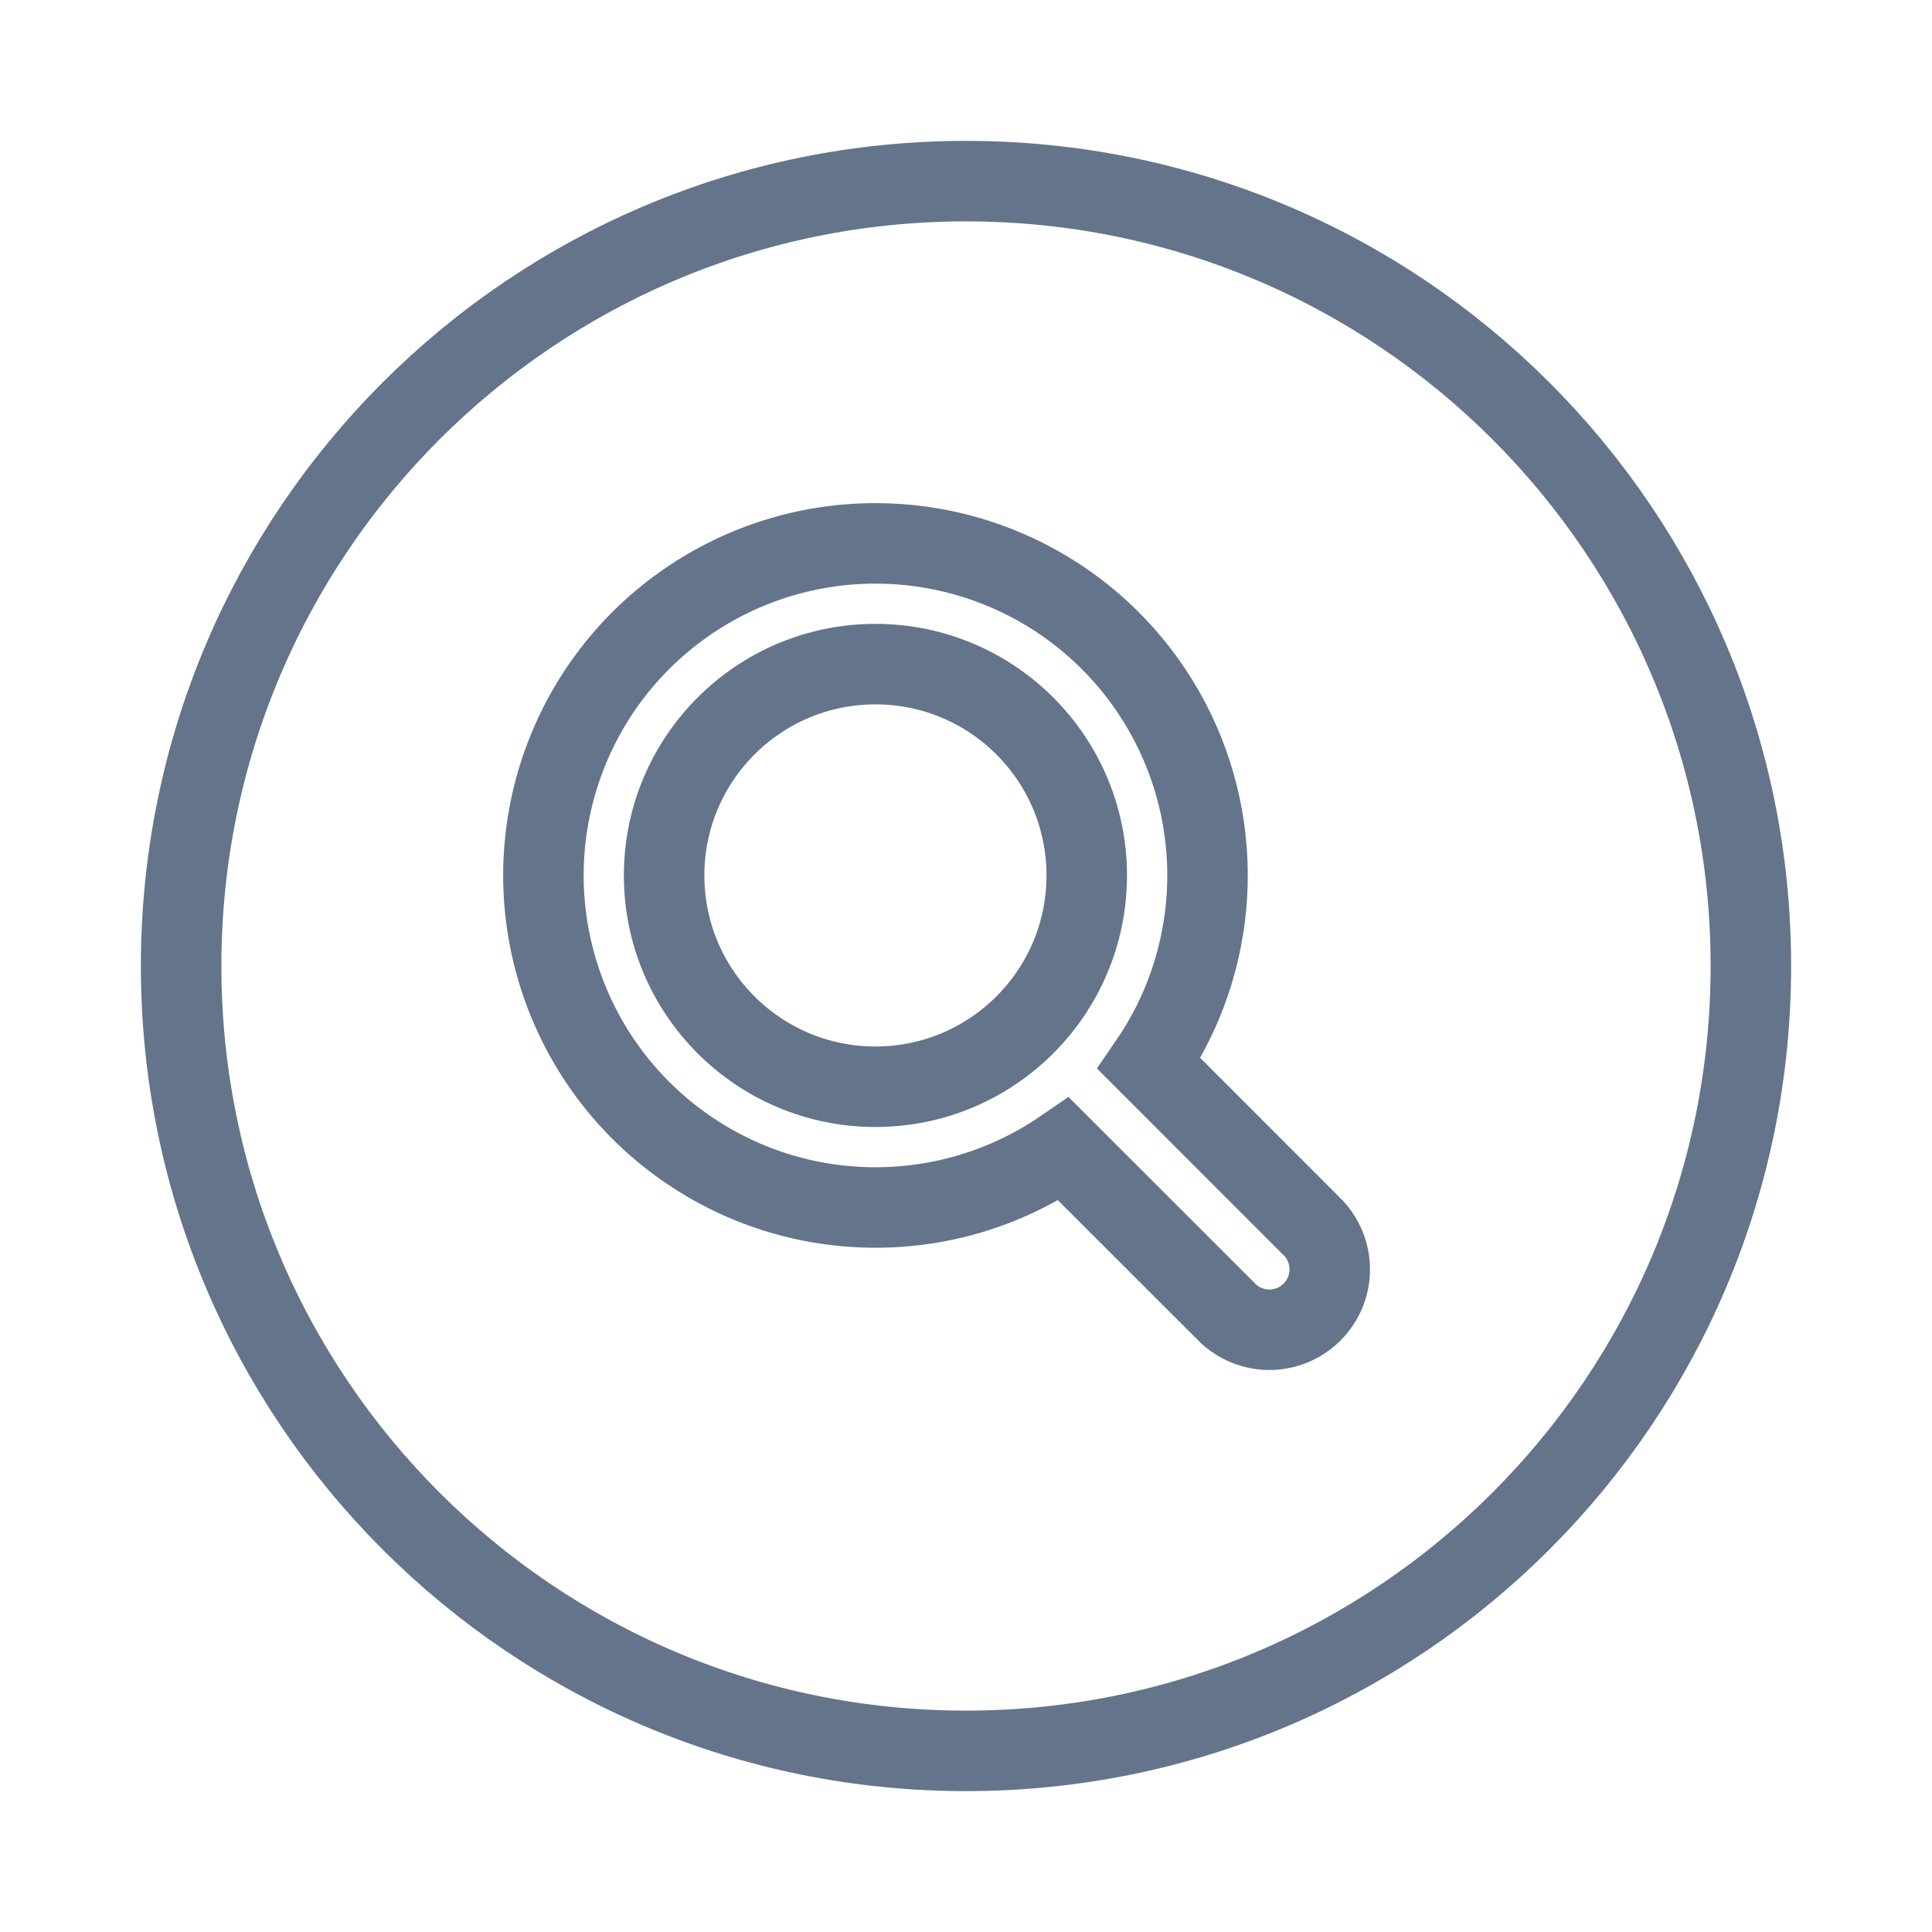
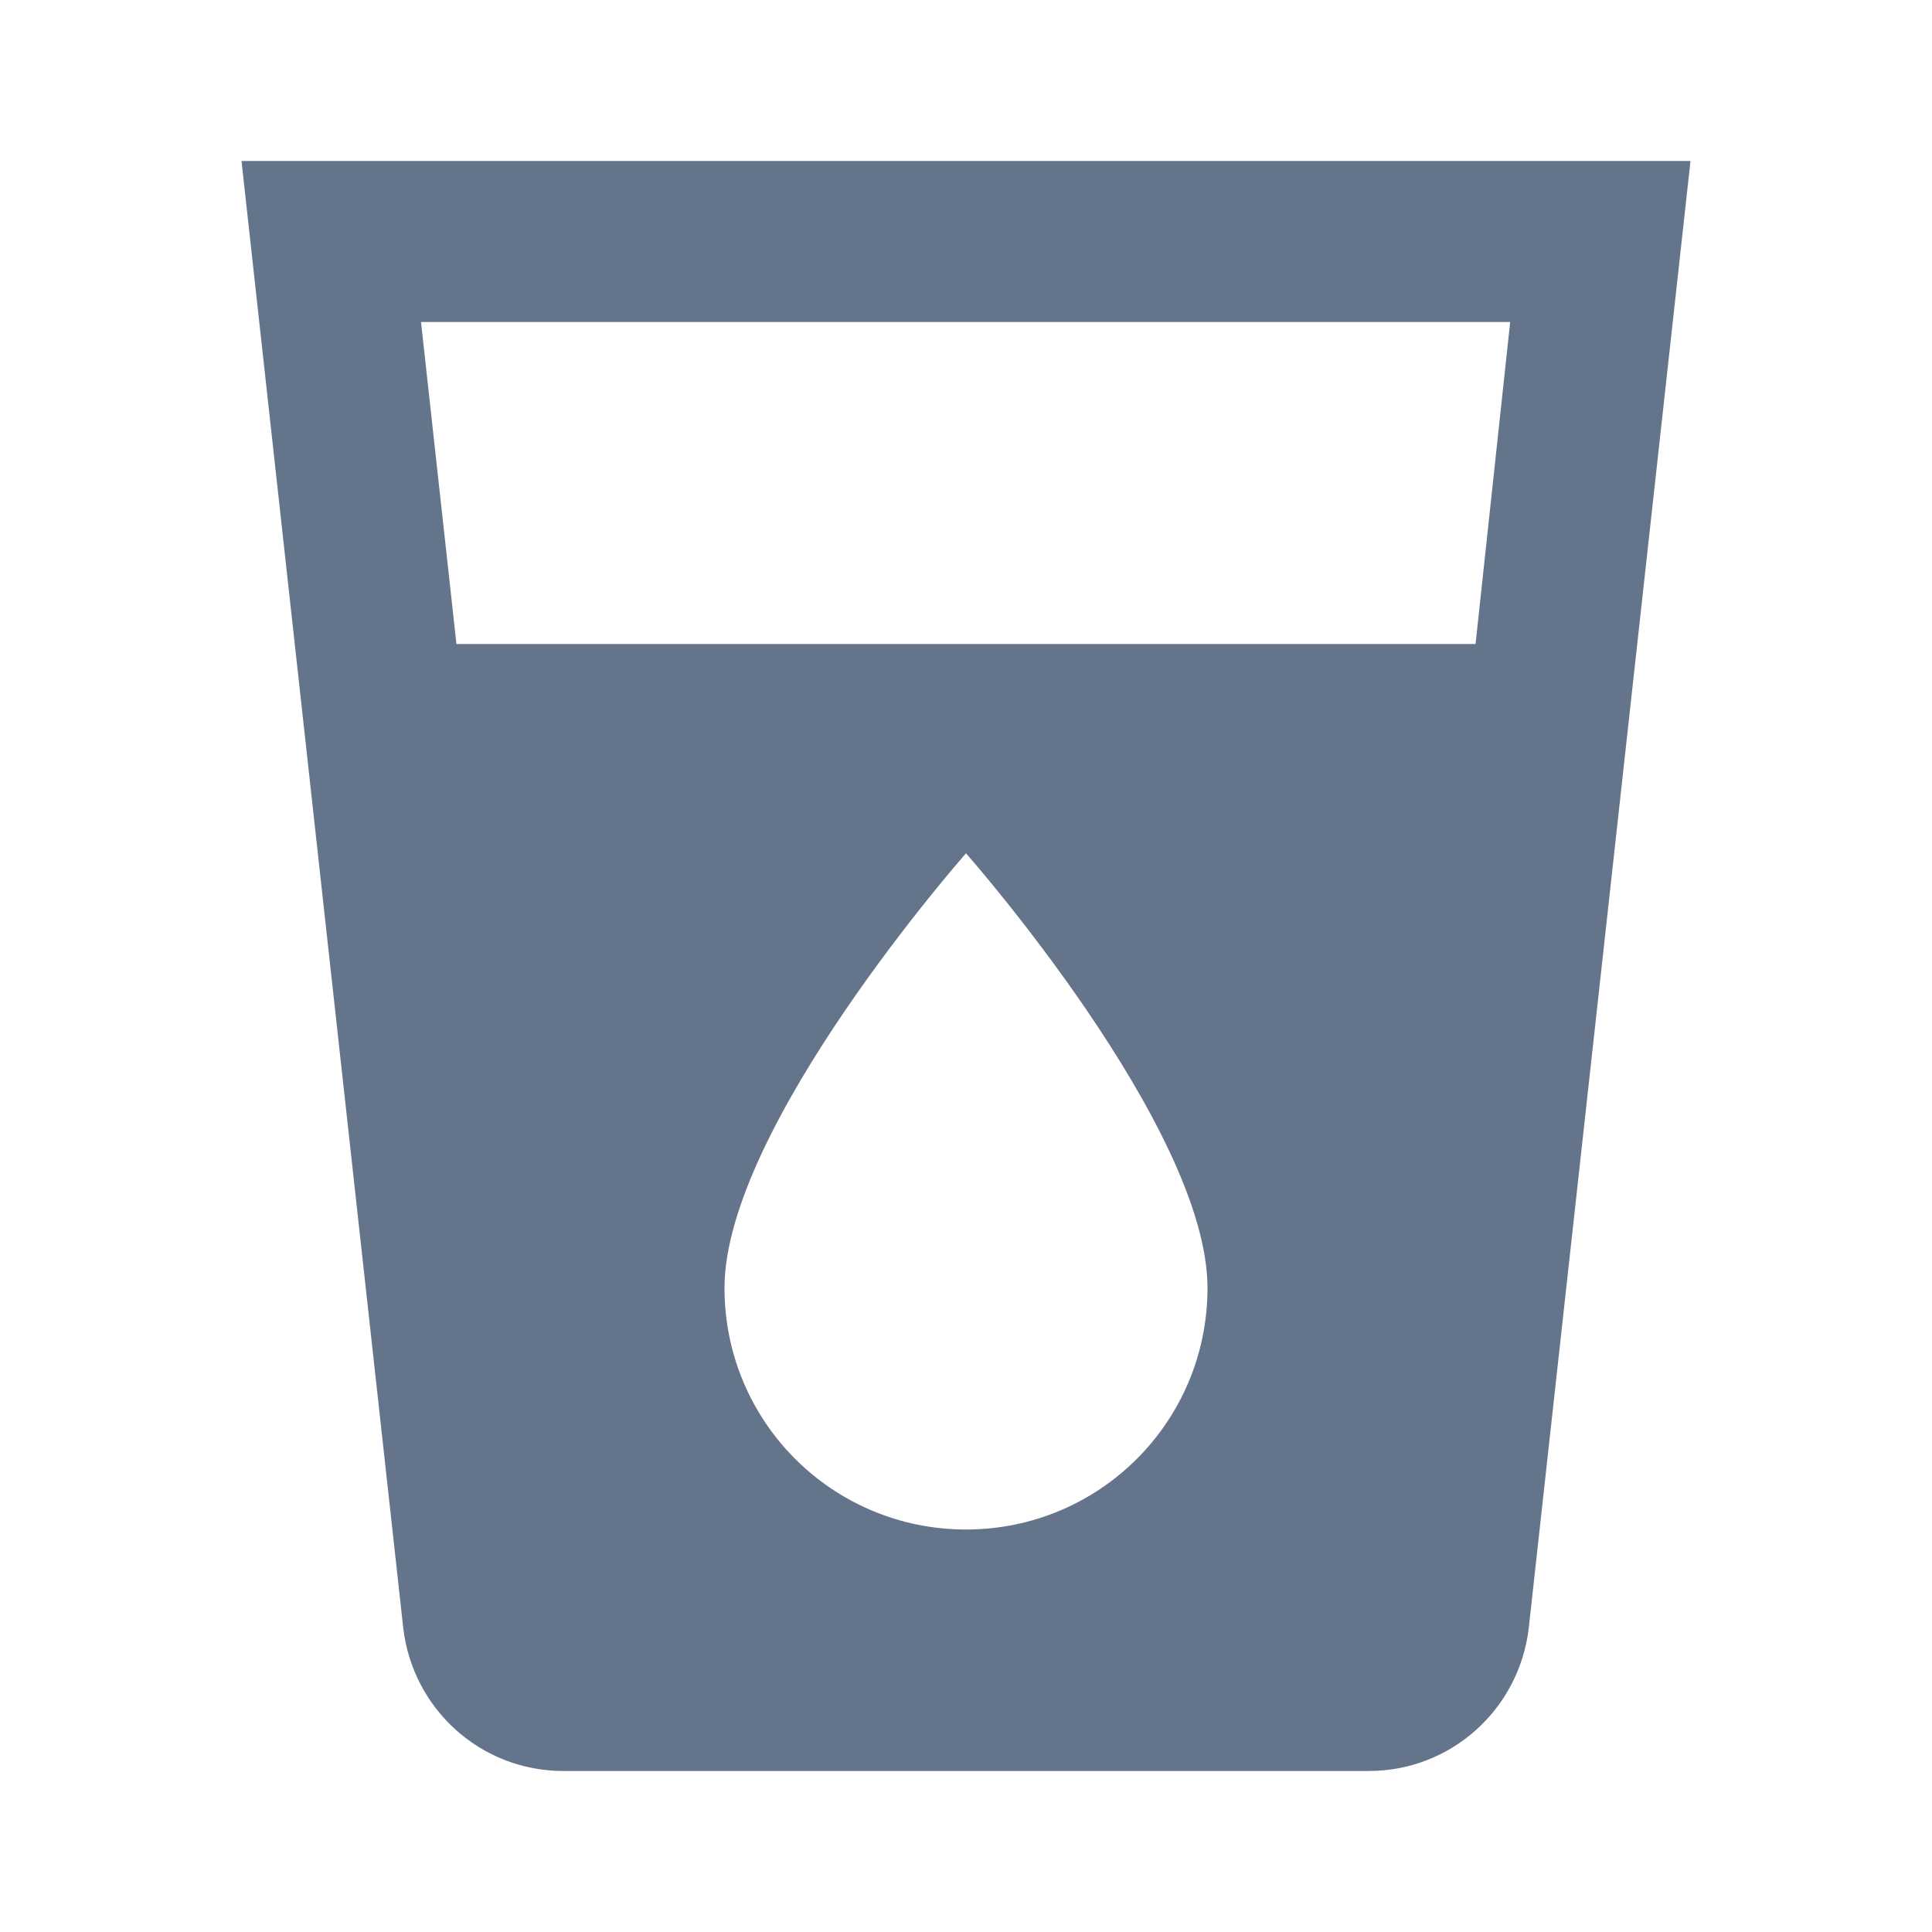
- <svg xmlns="http://www.w3.org/2000/svg" stroke="#64748b" fill="none" stroke-width="1" viewBox="0 0 24 24" ariaHidden="true">
-   <path d="M8.25 10.875a2.625 2.625 0 115.25 0 2.625 2.625 0 01-5.25 0z" />
-   <path fill-rule="evenodd" d="M12 2.25c-5.385 0-9.75 4.365-9.75 9.75s4.365 9.75 9.75 9.75 9.75-4.365 9.75-9.75S17.385 2.25 12 2.25zm-1.125 4.5a4.125 4.125 0 102.338 7.524l2.007 2.006a.75.75 0 101.06-1.06l-2.006-2.007a4.125 4.125 0 00-3.399-6.463z" clip-rule="evenodd" />
+ <svg xmlns="http://www.w3.org/2000/svg" stroke="#64748b" fill="#64748b" stroke-width="0" viewBox="0 0 24 24" height="1em" width="1em">
+   <path fill="none" d="M0 0h24v24H0z" />
+   <path d="M3 2l2.01 18.23C5.13 21.23 5.97 22 7 22h10c1.03 0 1.87-.77 1.99-1.77L21 2H3zm9 17c-1.66 0-3-1.34-3-3 0-2 3-5.4 3-5.4s3 3.4 3 5.4c0 1.66-1.34 3-3 3zm6.33-11H5.67l-.44-4h13.53l-.43 4z" />
</svg>
